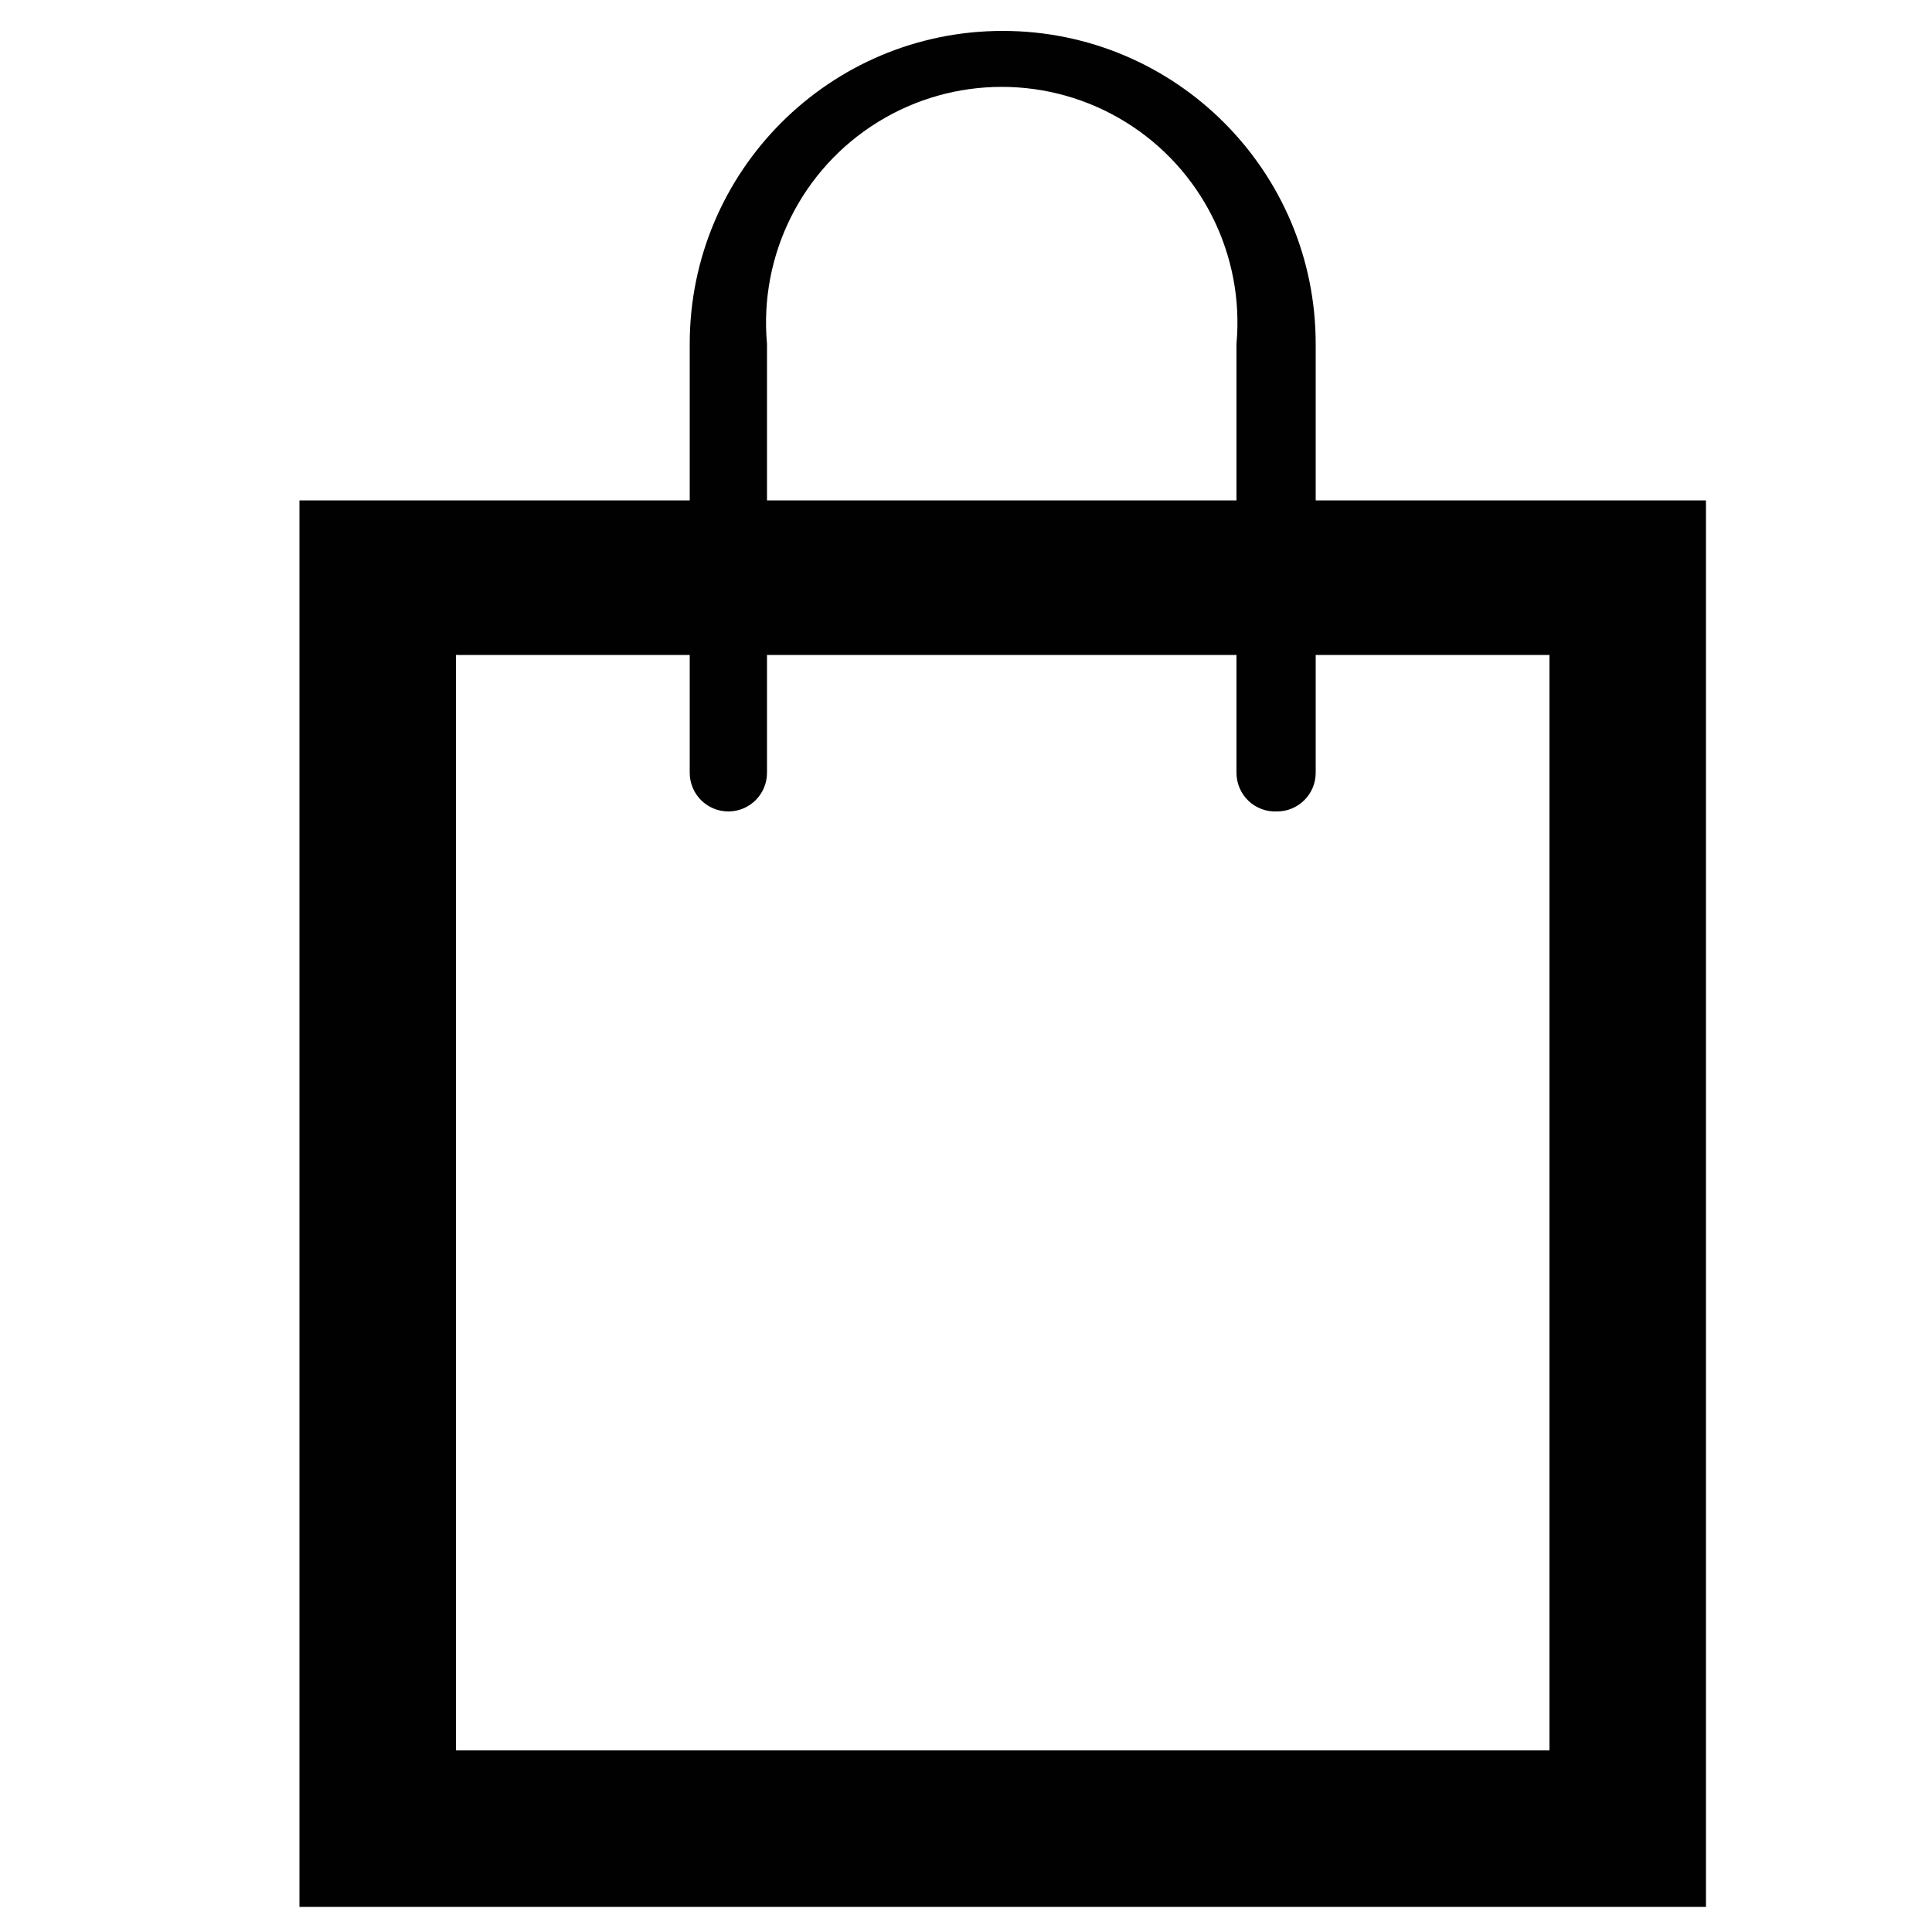
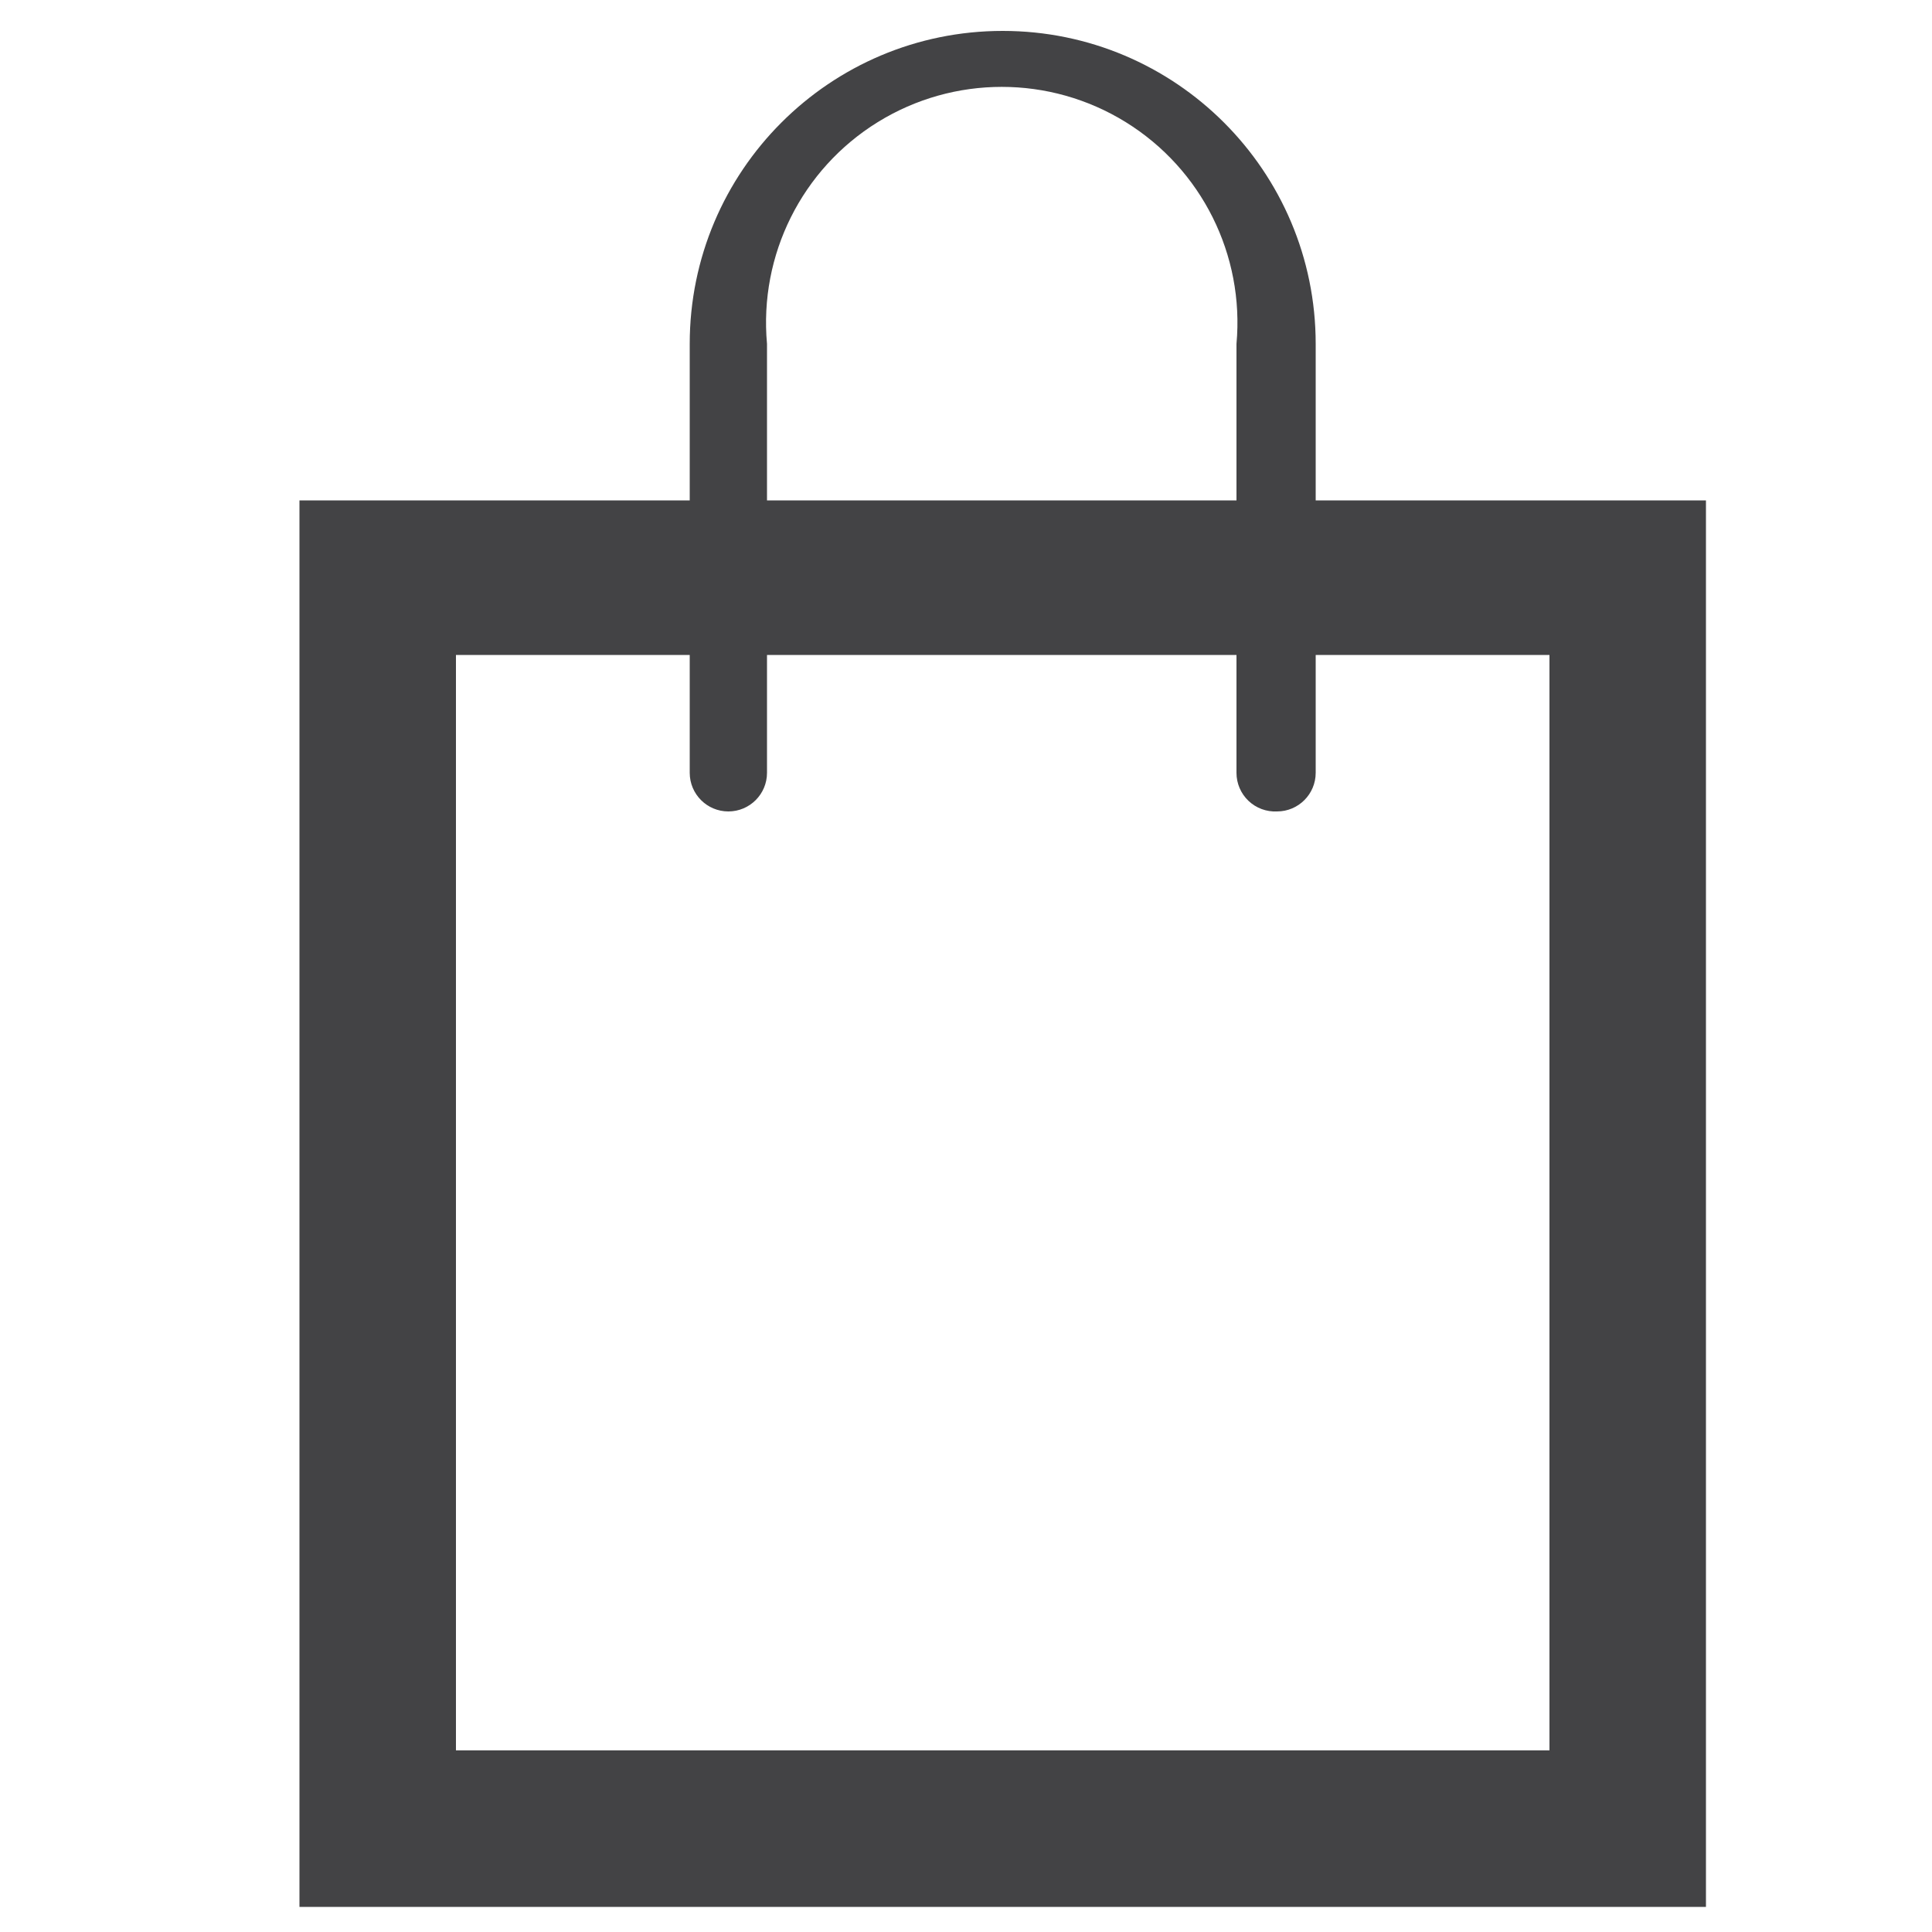
- <svg xmlns="http://www.w3.org/2000/svg" id="Layer_1" data-name="Layer 1" width="100" height="100" viewBox="0 0 100 100">
-   <path d="M68.1,25.9V17.8a16.2,16.2,0,0,0-32.4,0v8.1H15.5V98.7H88.3V25.9ZM39.7,17.8a12.2,12.2,0,1,1,24.3,0v8.1H39.7ZM80.2,90.6H23.6V33.9H35.7V40a2,2,0,0,0,4,0V33.9H64V40a2,2,0,0,0,2.1,2,2,2,0,0,0,2-2V33.9H80.2Z" fill="#010101" />
+ <svg xmlns="http://www.w3.org/2000/svg" width="100" height="100" viewBox="0 0 100 100">
+   <path fill="#434345" d="M68.1 25.9v-8.1a16.2 16.2 0 0 0-32.4 0v8.1H15.5v72.8h72.8V25.9zm-28.4-8.1a12.2 12.2 0 1 1 24.3 0v8.1H39.7zm40.5 72.8H23.6V33.9h12.1V40a2 2 0 0 0 4 0v-6.1H64V40a2 2 0 0 0 2.1 2 2 2 0 0 0 2-2v-6.1h12.1z" />
</svg>
